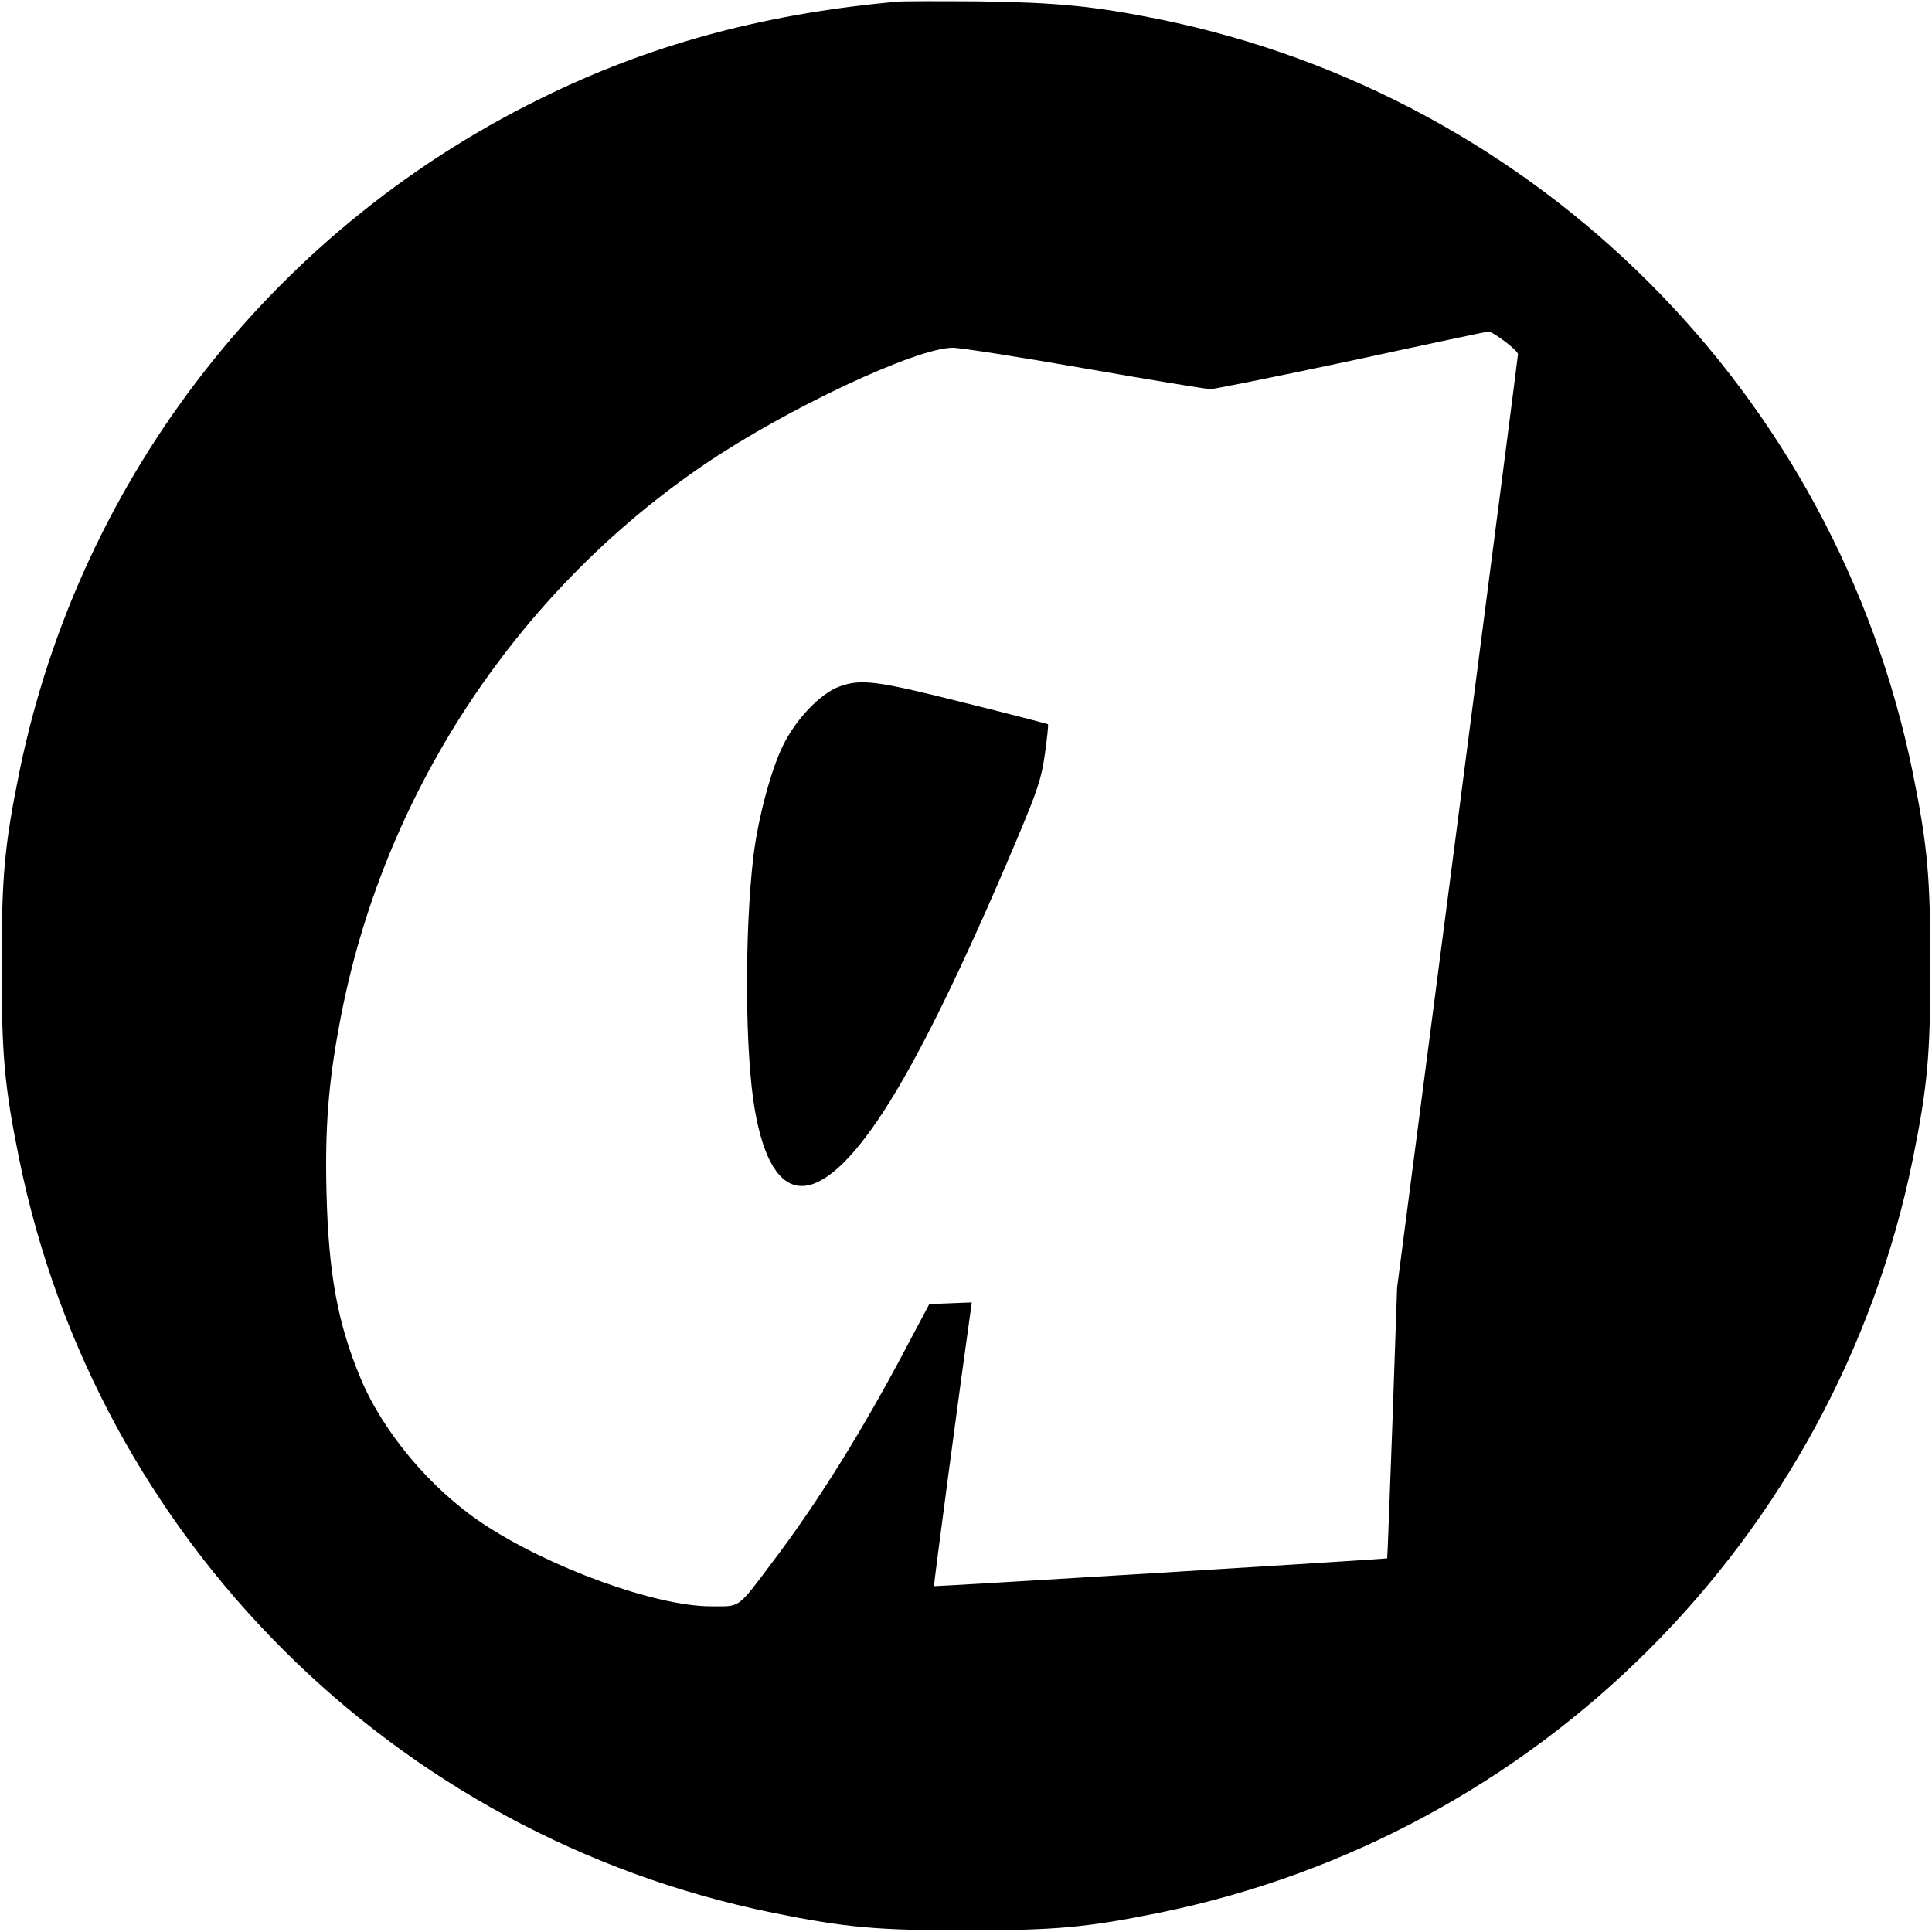
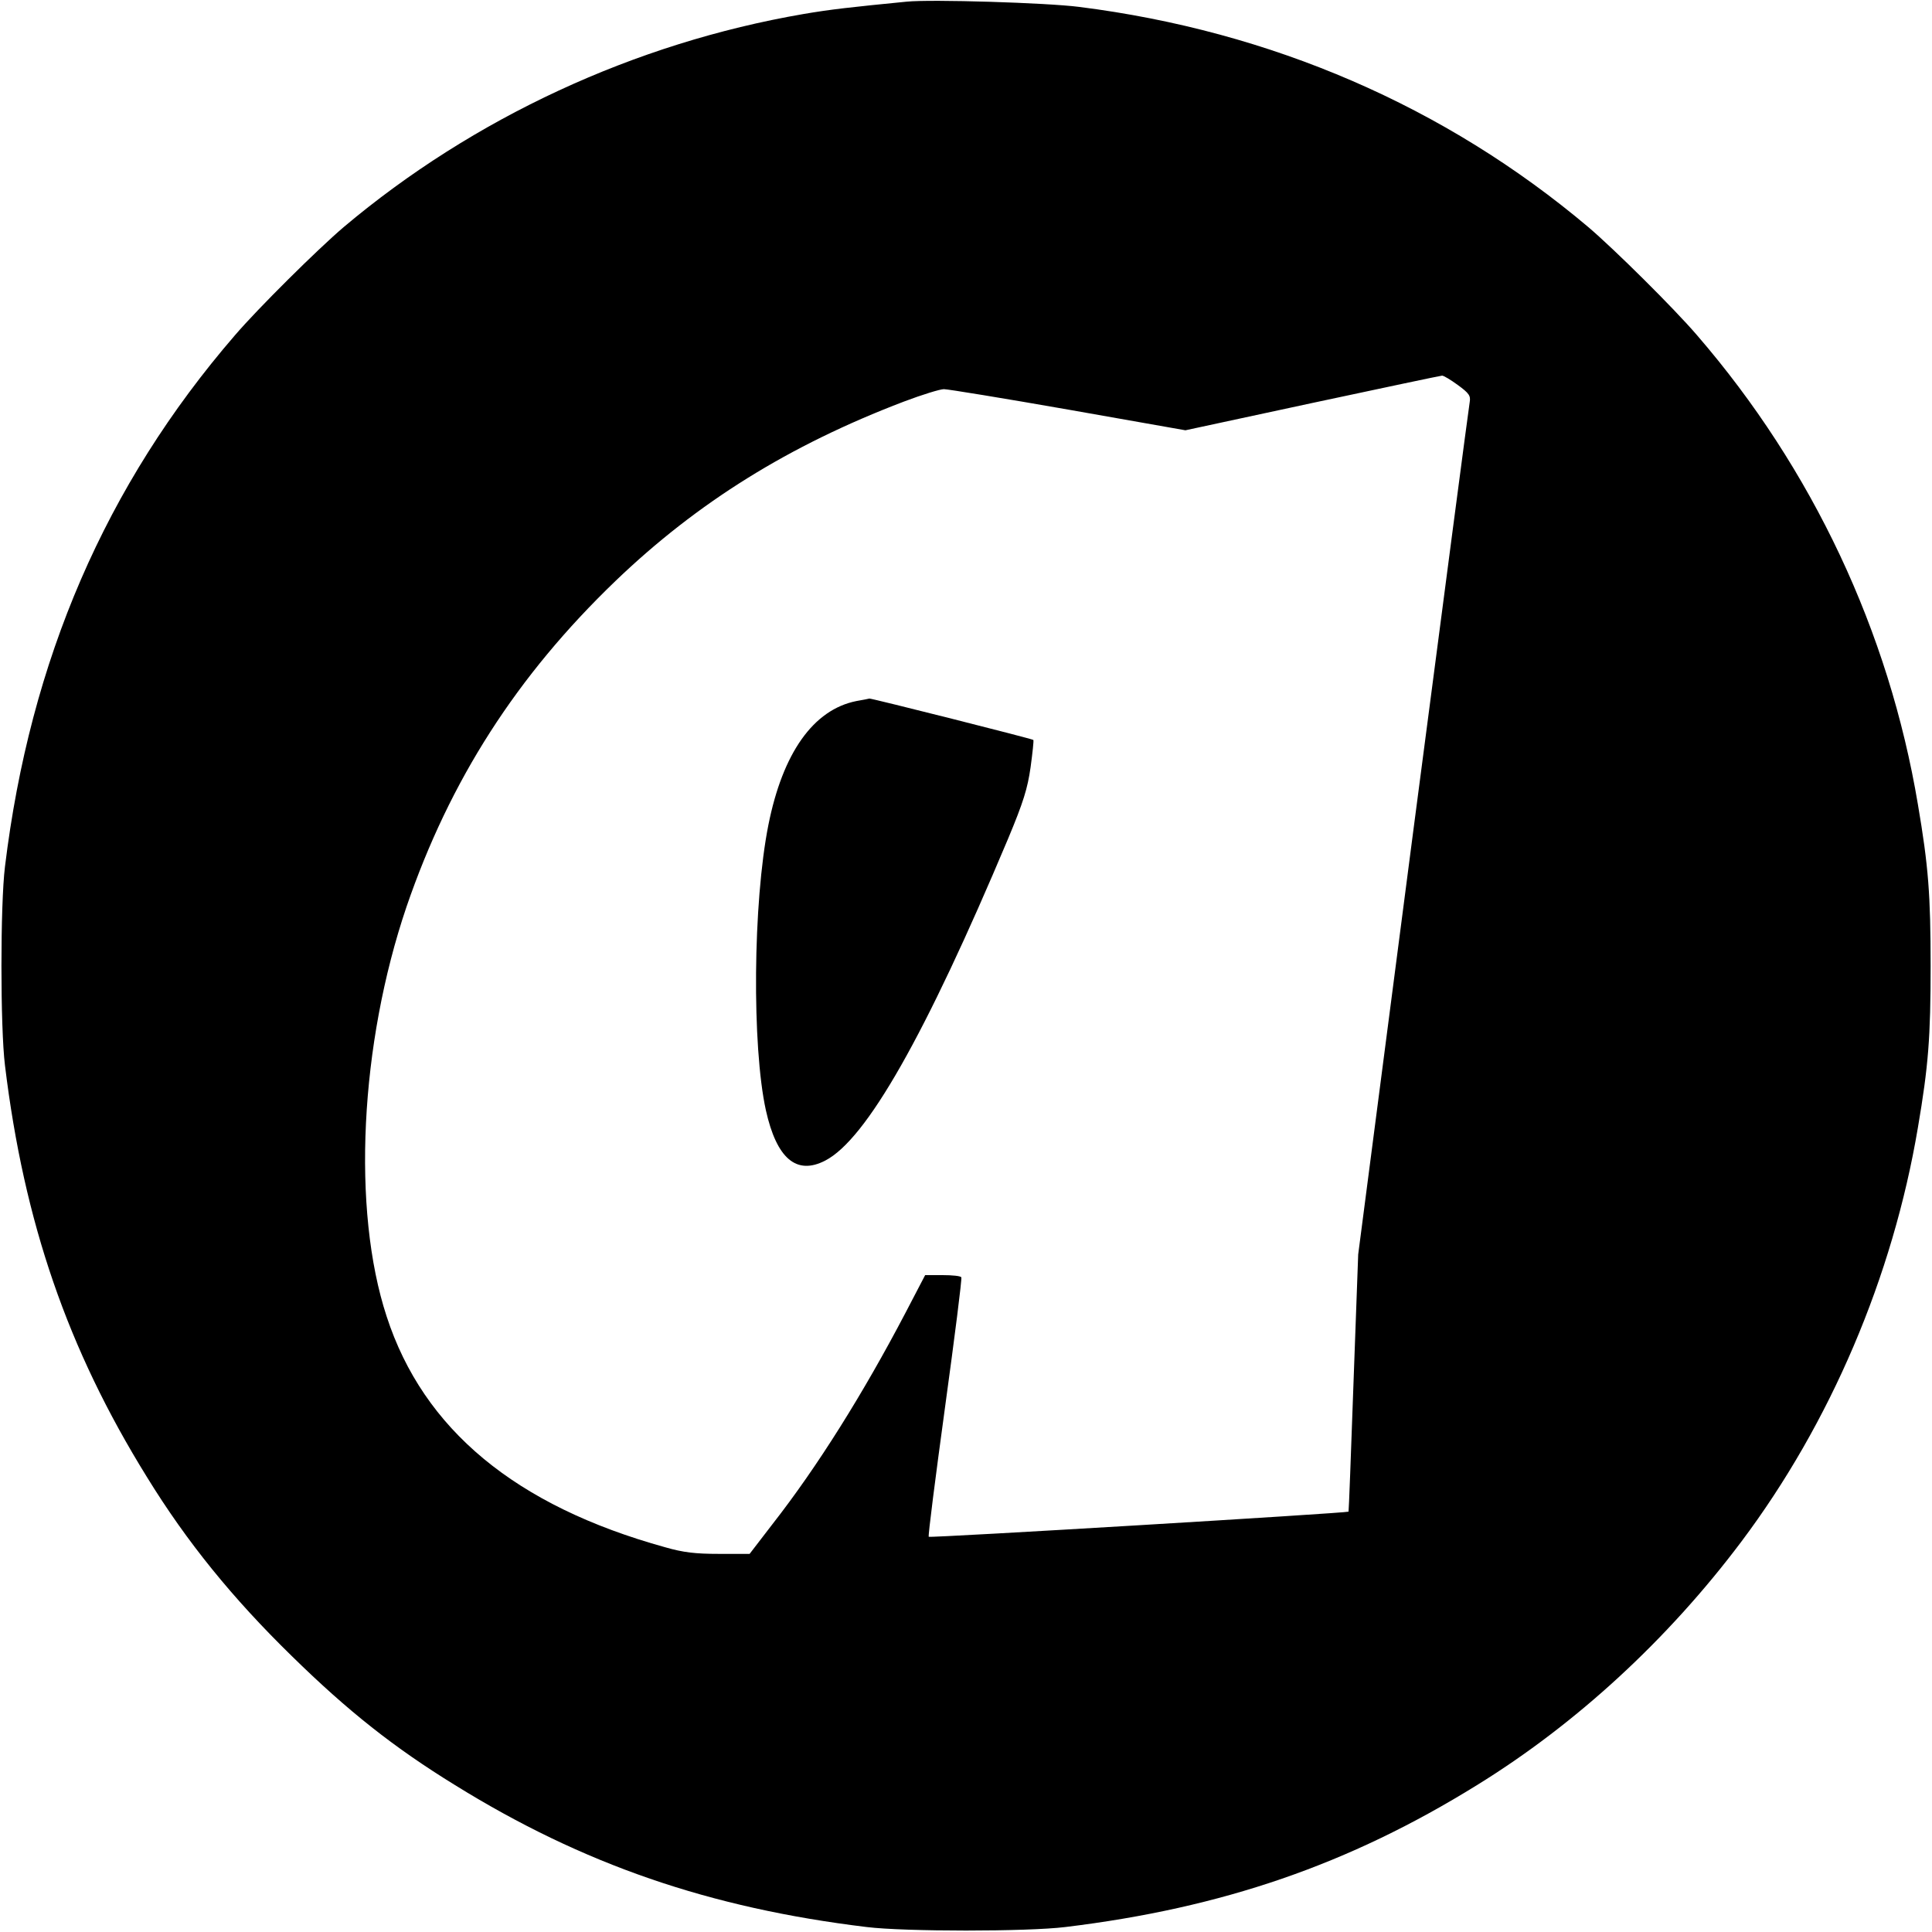
<svg xmlns="http://www.w3.org/2000/svg" version="1.0" width="700pt" height="700pt" viewBox="0 0 700 700" preserveAspectRatio="xMidYMid meet">
  <g transform="translate(0,700) scale(0.1,-0.1)" fill="#000000" stroke="none">
-     <path d="M3250 6994 c-463 -42 -865 -147 -1248 -330 -998 -474 -1712 -1385 -1932 -2462 -54 -266 -64 -378 -64 -702 0 -324 10 -436 64 -702 280 -1372 1356 -2448 2728 -2728 266 -54 378 -64 702 -64 324 0 436 10 702 64 1372 280 2448 1356 2728 2728 54 266 64 378 64 702 0 324 -10 436 -64 702 -280 1372 -1356 2448 -2728 2728 -238 48 -373 61 -652 65 -140 1 -275 1 -300 -1z m2201 -1230 c27 -20 49 -41 49 -47 0 -7 -99 -770 -219 -1697 l-219 -1685 -17 -490 c-10 -269 -18 -491 -19 -491 -2 -3 -1640 -103 -1642 -101 -2 2 100 768 131 985 l6 43 -77 -3 -77 -3 -77 -145 c-161 -307 -325 -570 -490 -788 -131 -174 -115 -162 -224 -162 -201 0 -588 141 -827 300 -189 126 -361 331 -442 525 -83 197 -117 380 -124 675 -6 231 7 399 48 615 152 819 635 1557 1324 2024 295 200 765 421 897 421 29 0 244 -34 479 -75 235 -41 440 -75 456 -75 15 1 246 47 513 104 267 58 489 105 494 105 4 1 30 -15 57 -35z" />
-     <path d="M3040 4512 c-70 -26 -159 -121 -205 -217 -44 -93 -88 -260 -105 -395 -33 -279 -31 -718 5 -922 64 -364 230 -367 465 -7 128 196 290 527 487 994 73 174 86 213 99 304 8 57 13 105 11 107 -1 1 -138 37 -304 78 -321 81 -374 87 -453 58z" />
+     <path d="M3285 6994 c-203 -20 -276 -28 -375 -45 -610 -105 -1195 -376 -1665 -772 -95 -81 -310 -294 -394 -392 -468 -542 -742 -1176 -833 -1925 -17 -137 -17 -583 0 -720 69 -569 227 -1028 514 -1491 145 -236 311 -440 525 -649 204 -200 371 -332 592 -468 463 -287 922 -445 1491 -514 137 -17 583 -17 720 0 569 69 1028 227 1491 514 360 222 692 528 958 882 323 430 549 960 640 1501 38 223 46 327 46 585 0 258 -8 362 -46 585 -105 627 -382 1216 -800 1700 -84 98 -299 311 -394 392 -518 437 -1148 710 -1845 798 -117 15 -536 28 -625 19z m1997 -1389 c41 -30 47 -39 43 -62 -3 -16 -95 -716 -205 -1558 l-199 -1530 -17 -465 c-9 -256 -17 -466 -18 -467 -4 -5 -1516 -96 -1521 -91 -3 2 24 213 59 469 35 255 62 467 59 471 -2 5 -33 8 -68 8 l-63 0 -72 -138 c-153 -292 -319 -557 -481 -764 l-83 -108 -111 0 c-85 0 -129 5 -195 24 -542 150 -876 427 -1009 836 -127 387 -97 987 72 1485 157 458 399 836 757 1180 297 285 630 492 1045 650 66 25 131 45 145 45 14 0 216 -33 450 -74 l425 -75 460 99 c253 54 465 99 470 99 6 0 31 -15 57 -34z" />
+     <path d="M3103 4460 c-156 -31 -267 -188 -319 -449 -56 -281 -60 -802 -9 -1034 39 -175 111 -236 215 -182 149 77 362 452 662 1165 56 134 71 183 82 260 7 52 12 97 10 99 -3 4 -586 151 -594 150 -3 -1 -24 -5 -47 -9z" />
  </g>
</svg>
